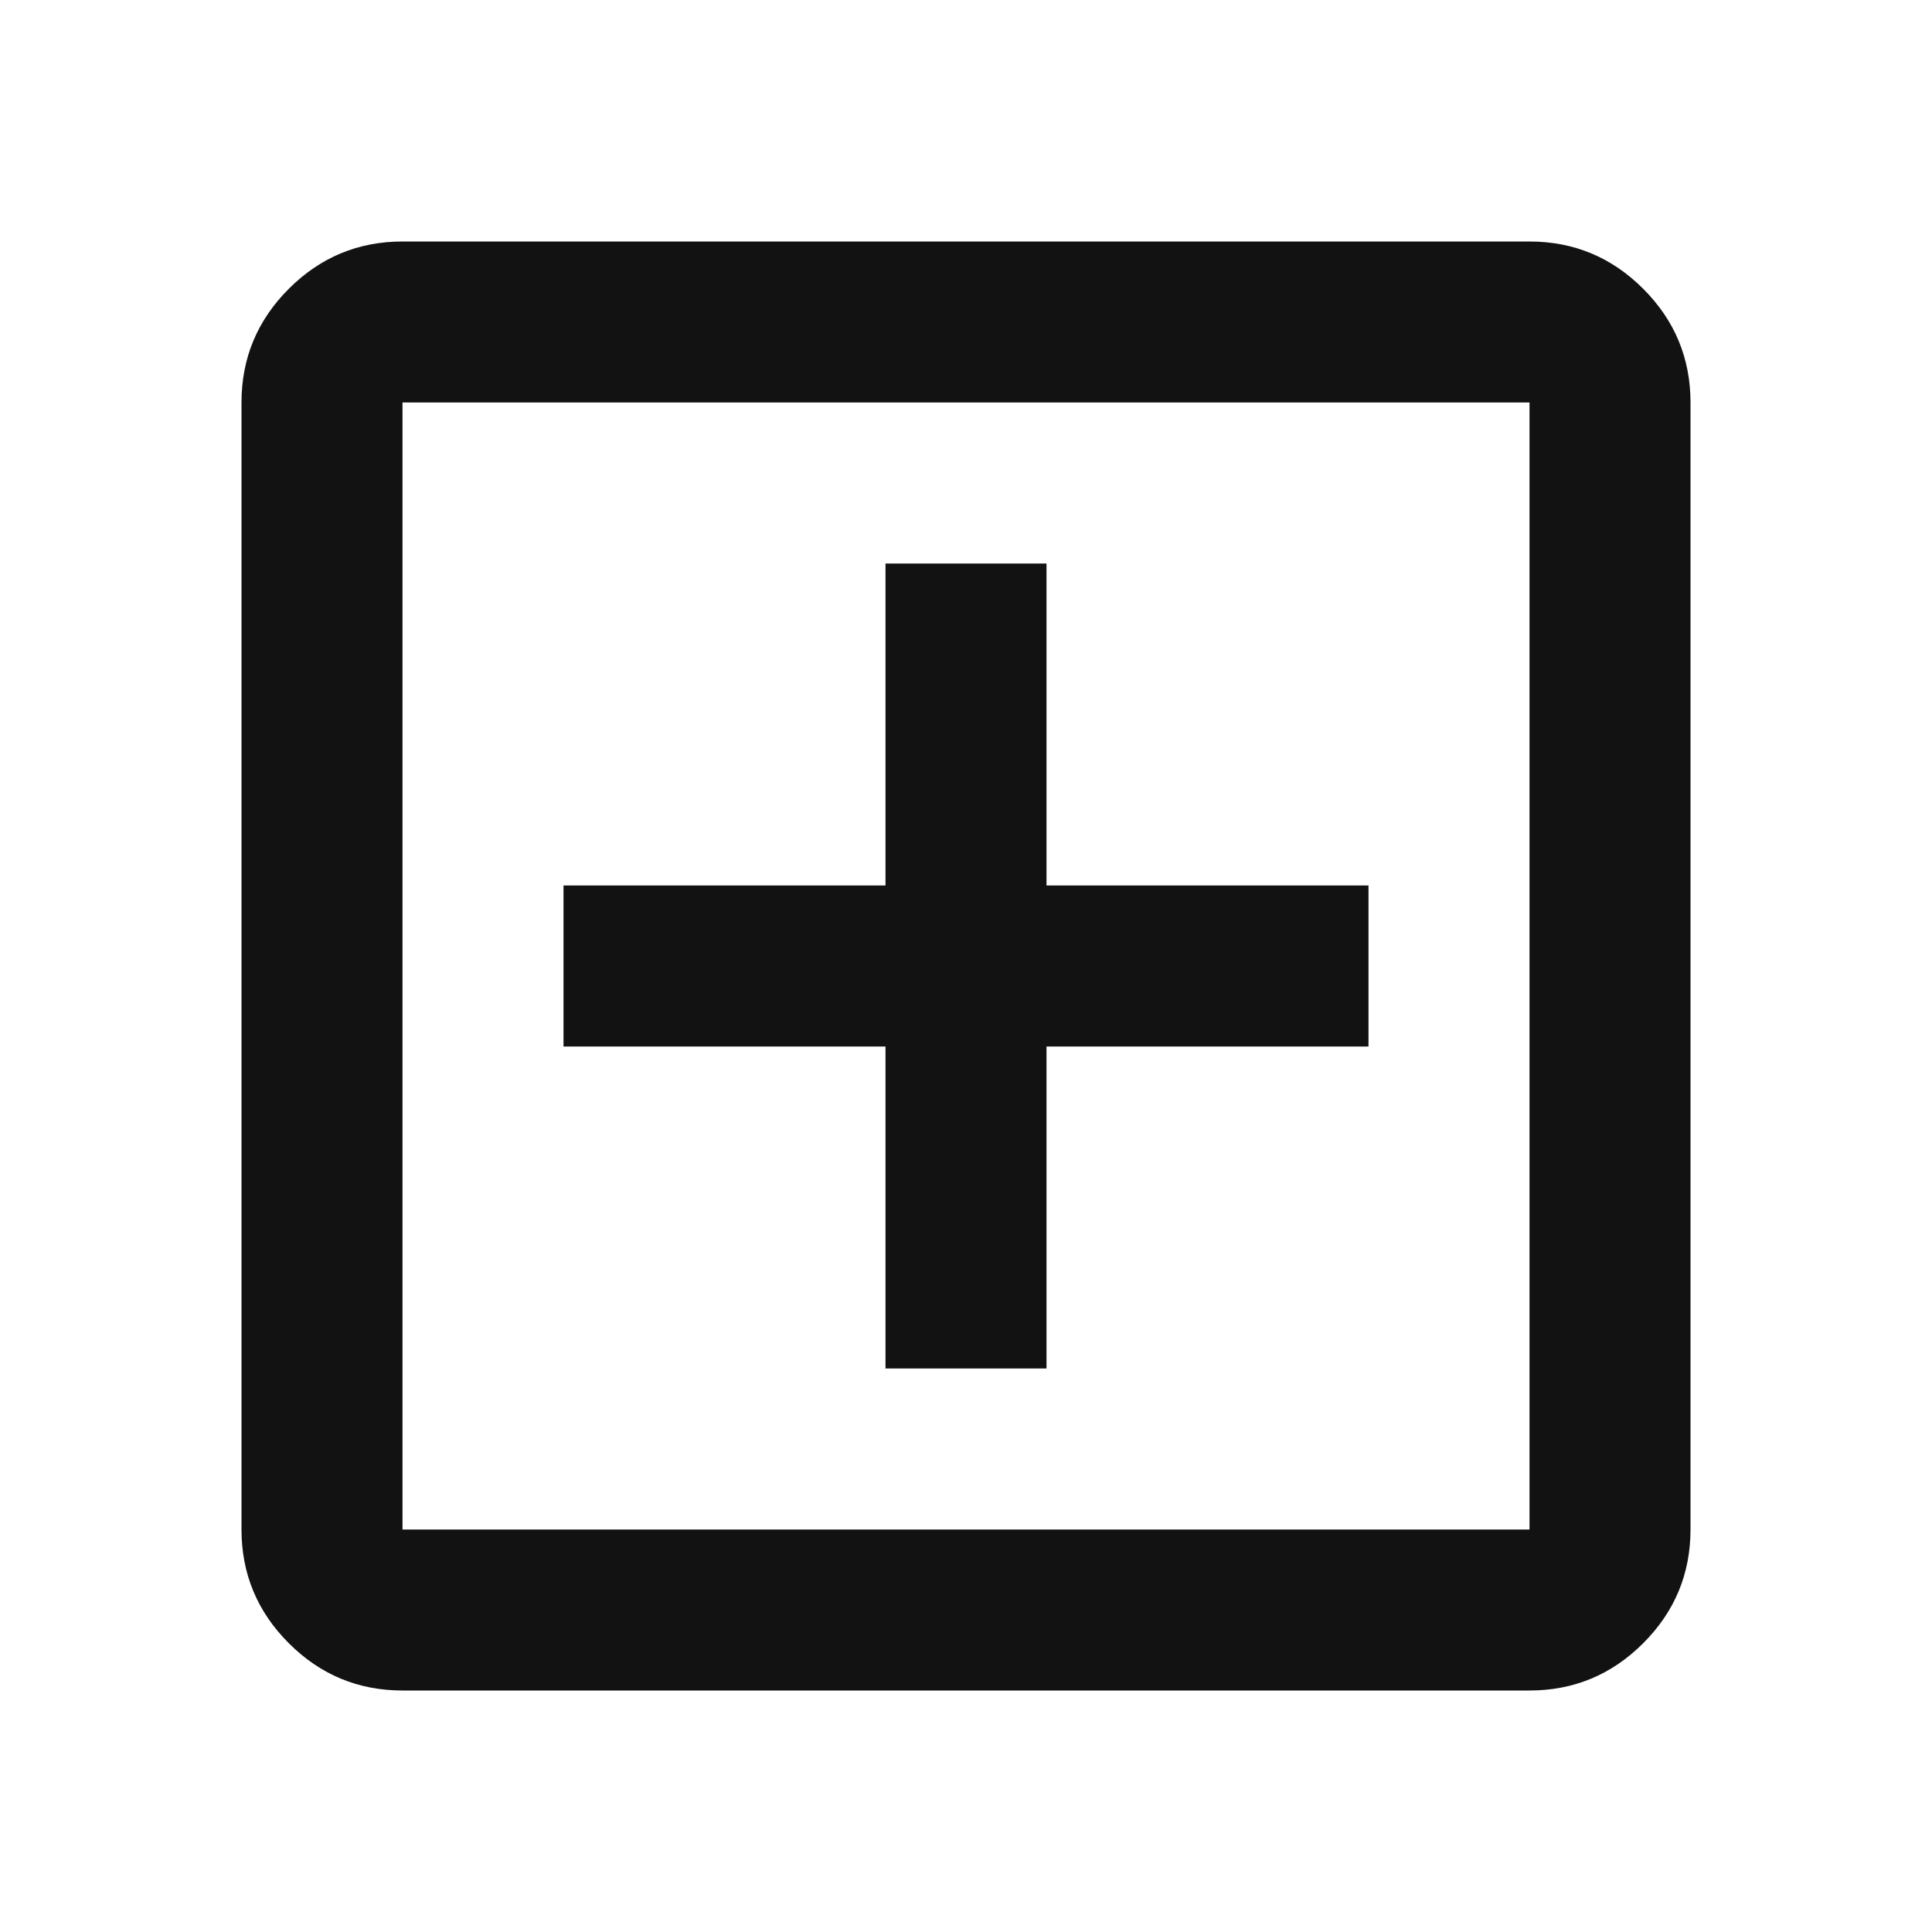
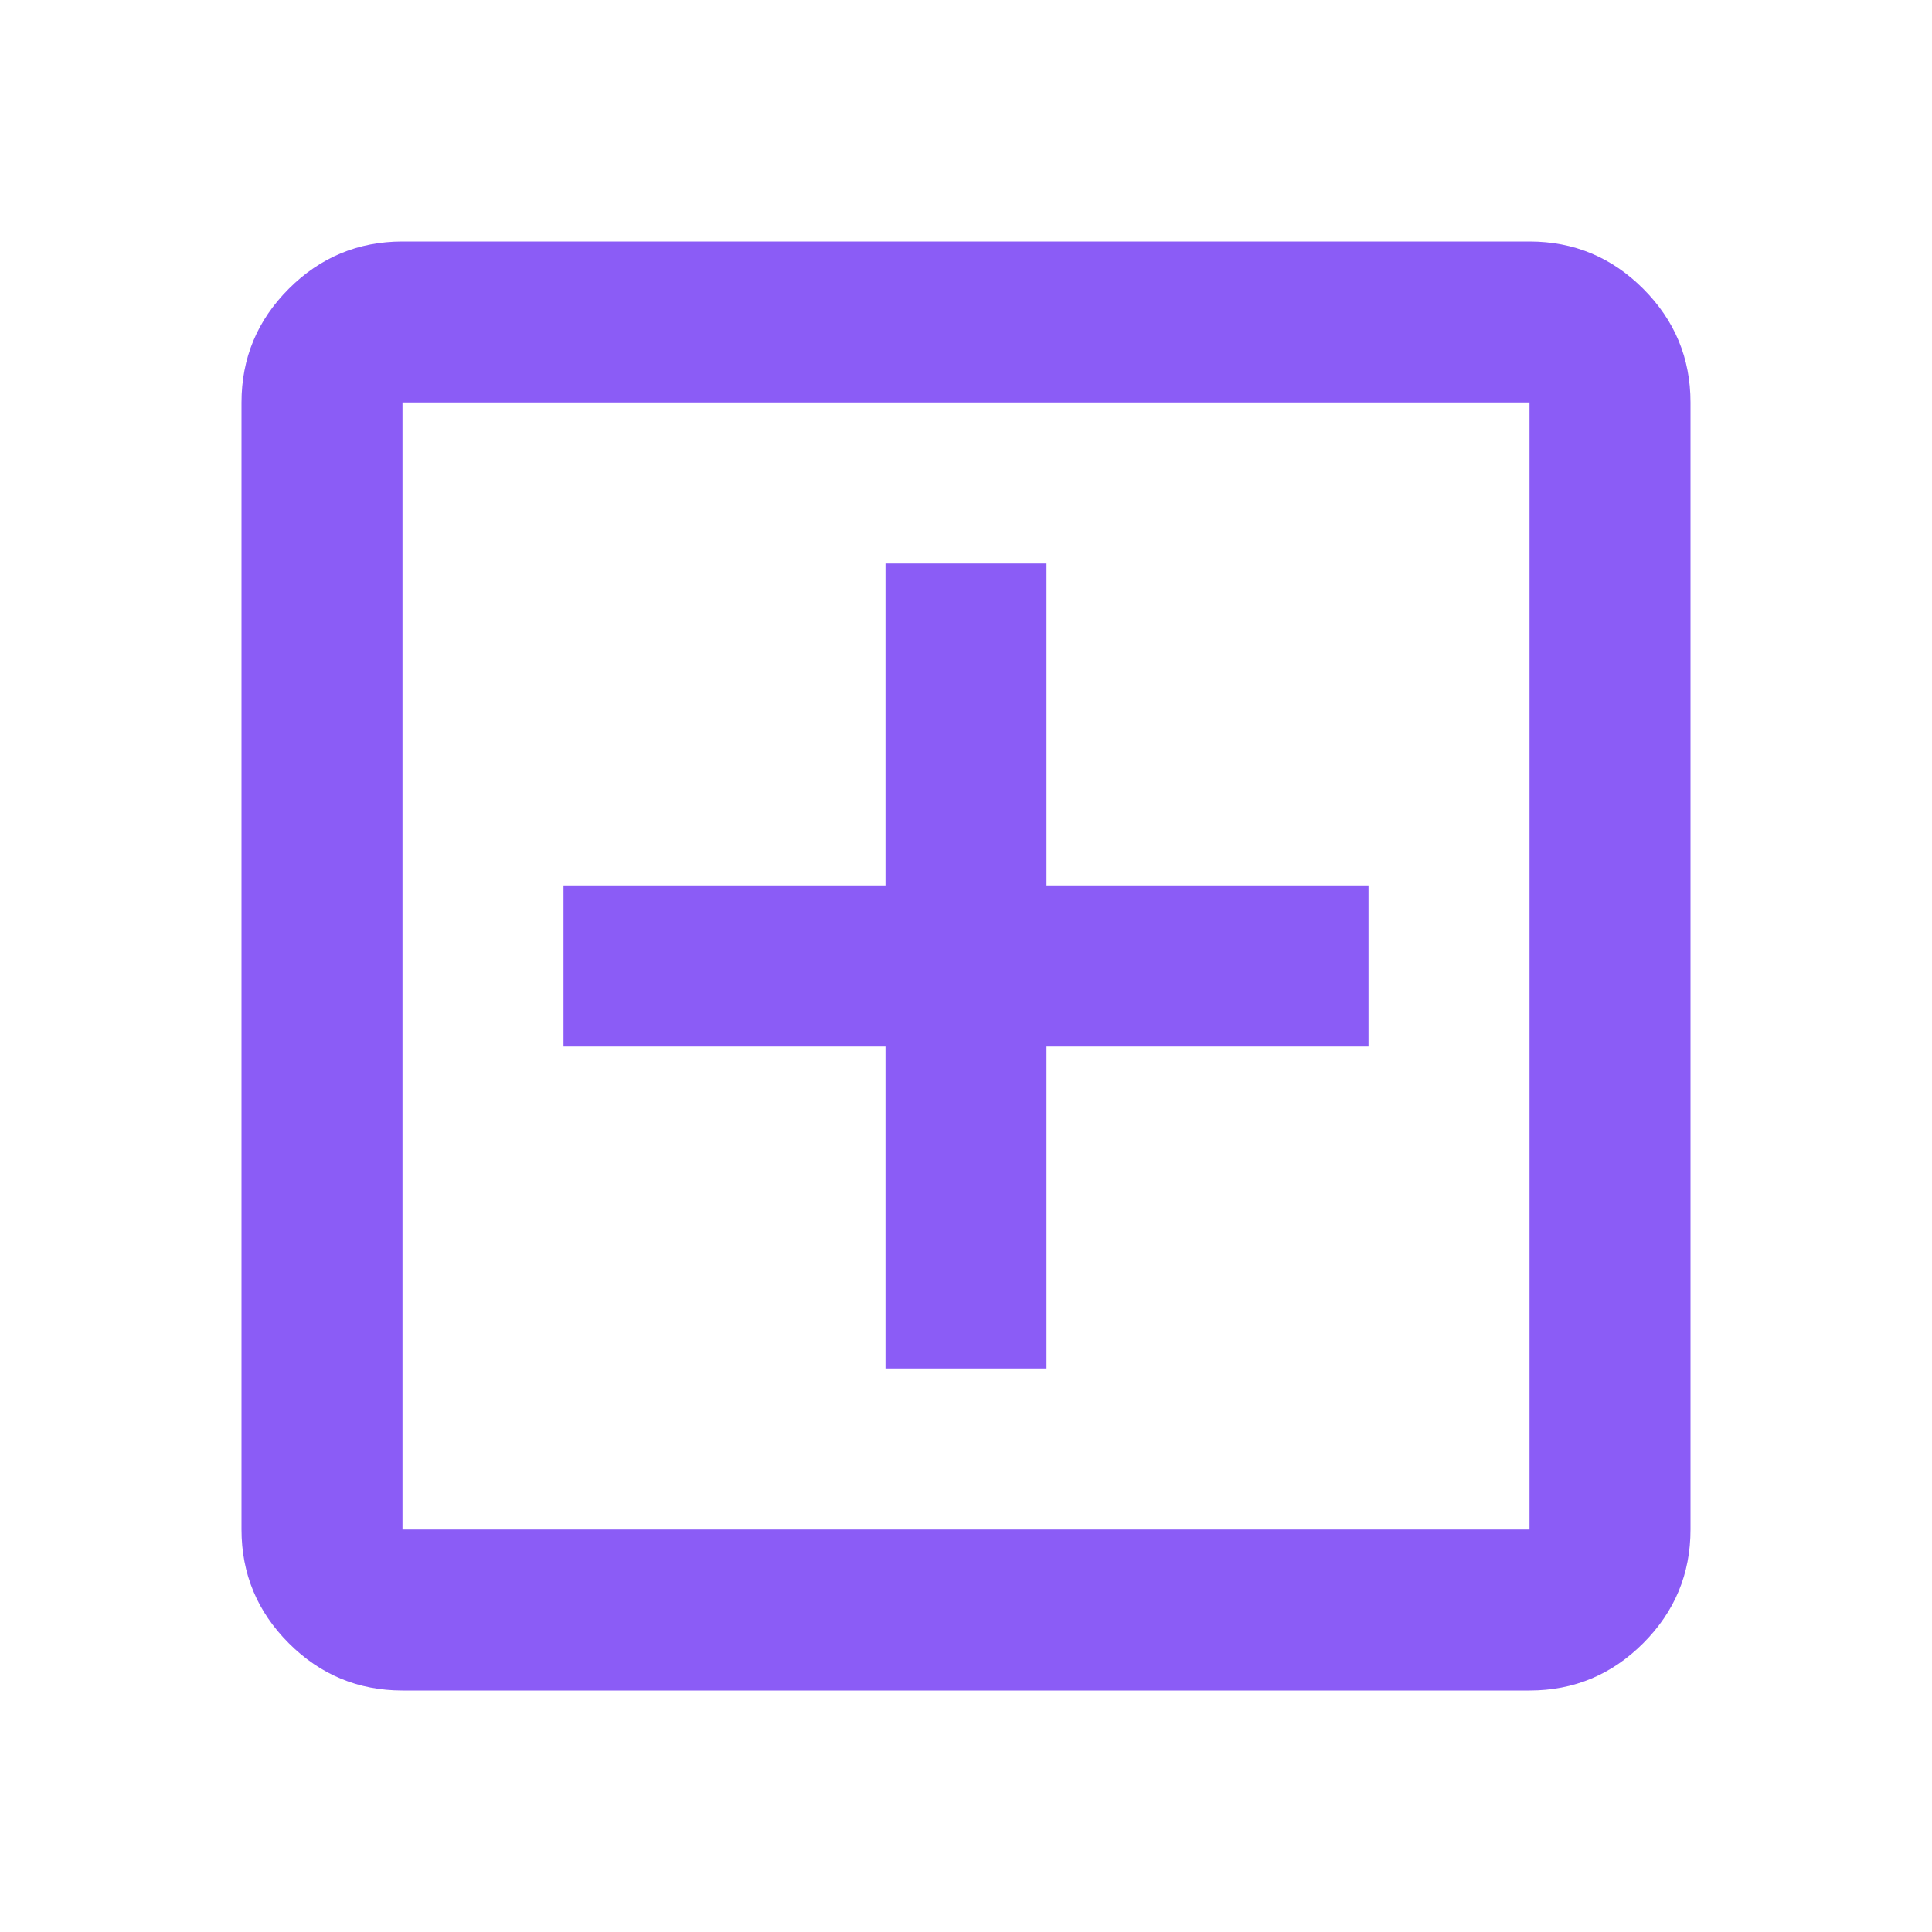
- <svg xmlns="http://www.w3.org/2000/svg" height="24px" viewBox="0 -960 960 960" width="24px" fill="#121212">
+ <svg xmlns="http://www.w3.org/2000/svg" height="24px" viewBox="0 -960 960 960" width="24px" fill="#8B5CF6">
  <path d="M440-280h80v-160h160v-80H520v-160h-80v160H280v80h160v160ZM200-120q-33 0-56.5-23.5T120-200v-560q0-33 23.5-56.5T200-840h560q33 0 56.5 23.5T840-760v560q0 33-23.5 56.5T760-120H200Zm0-80h560v-560H200v560Zm0-560v560-560Z" />
</svg>
